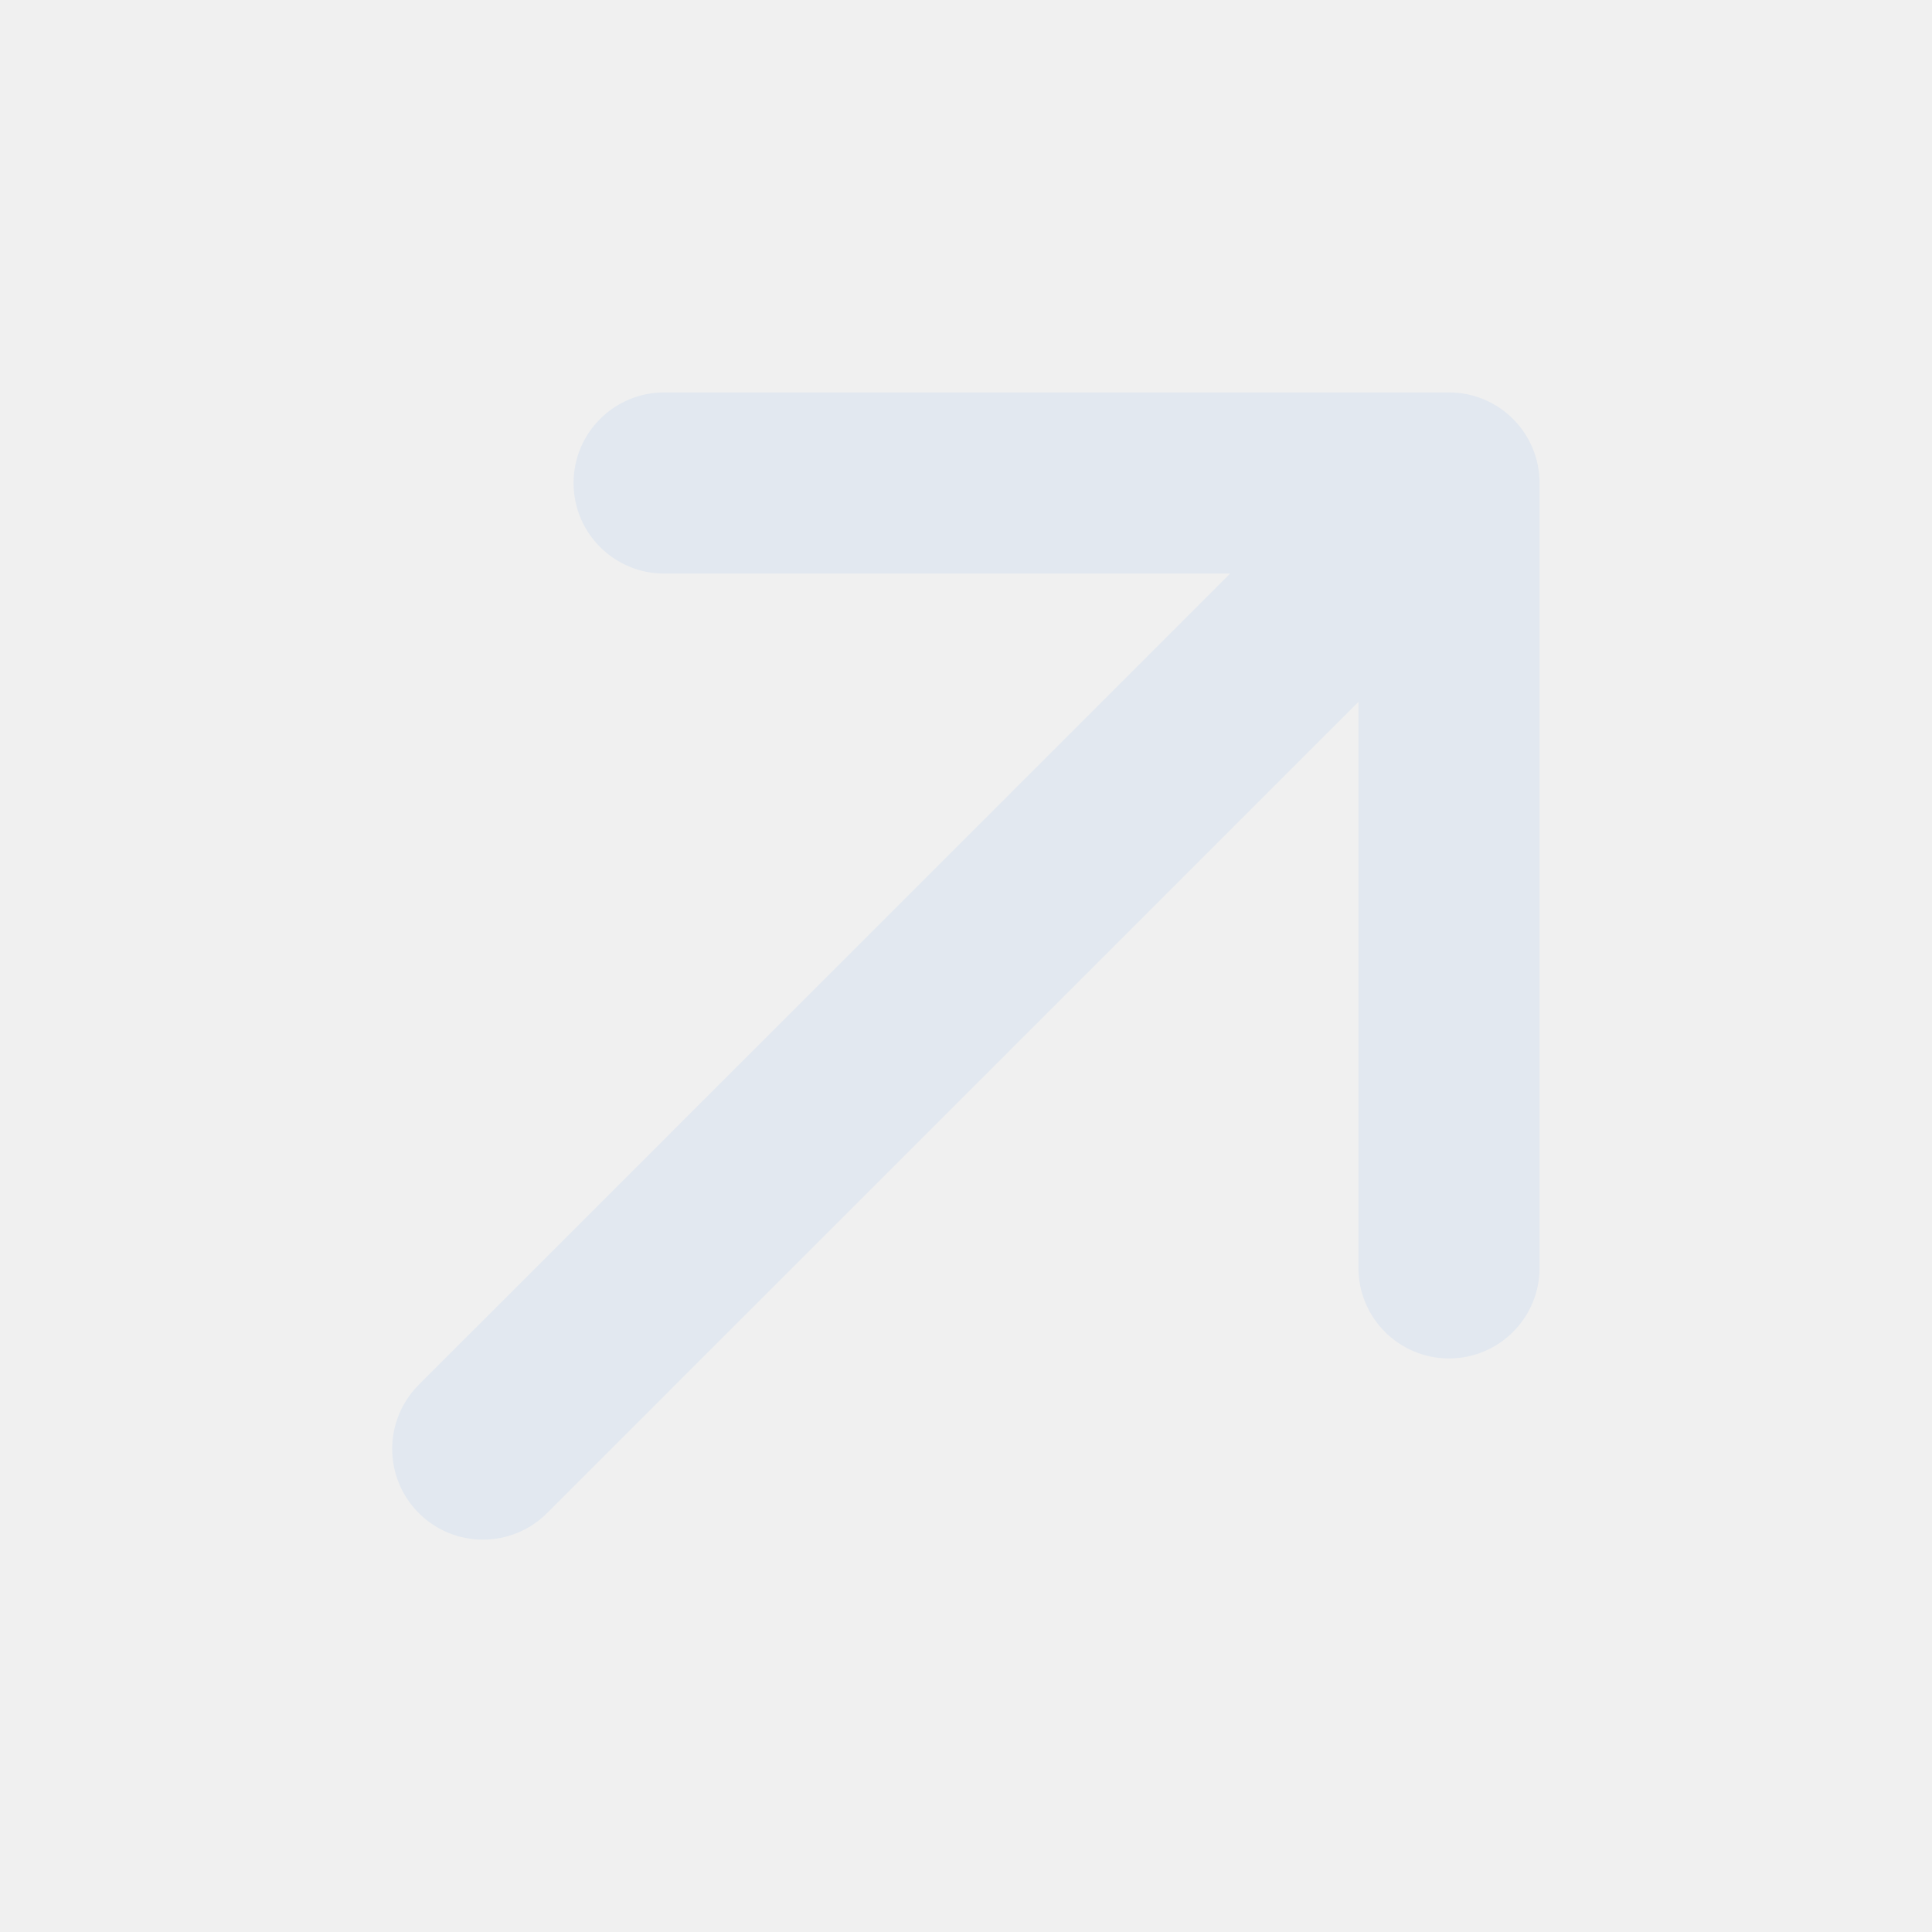
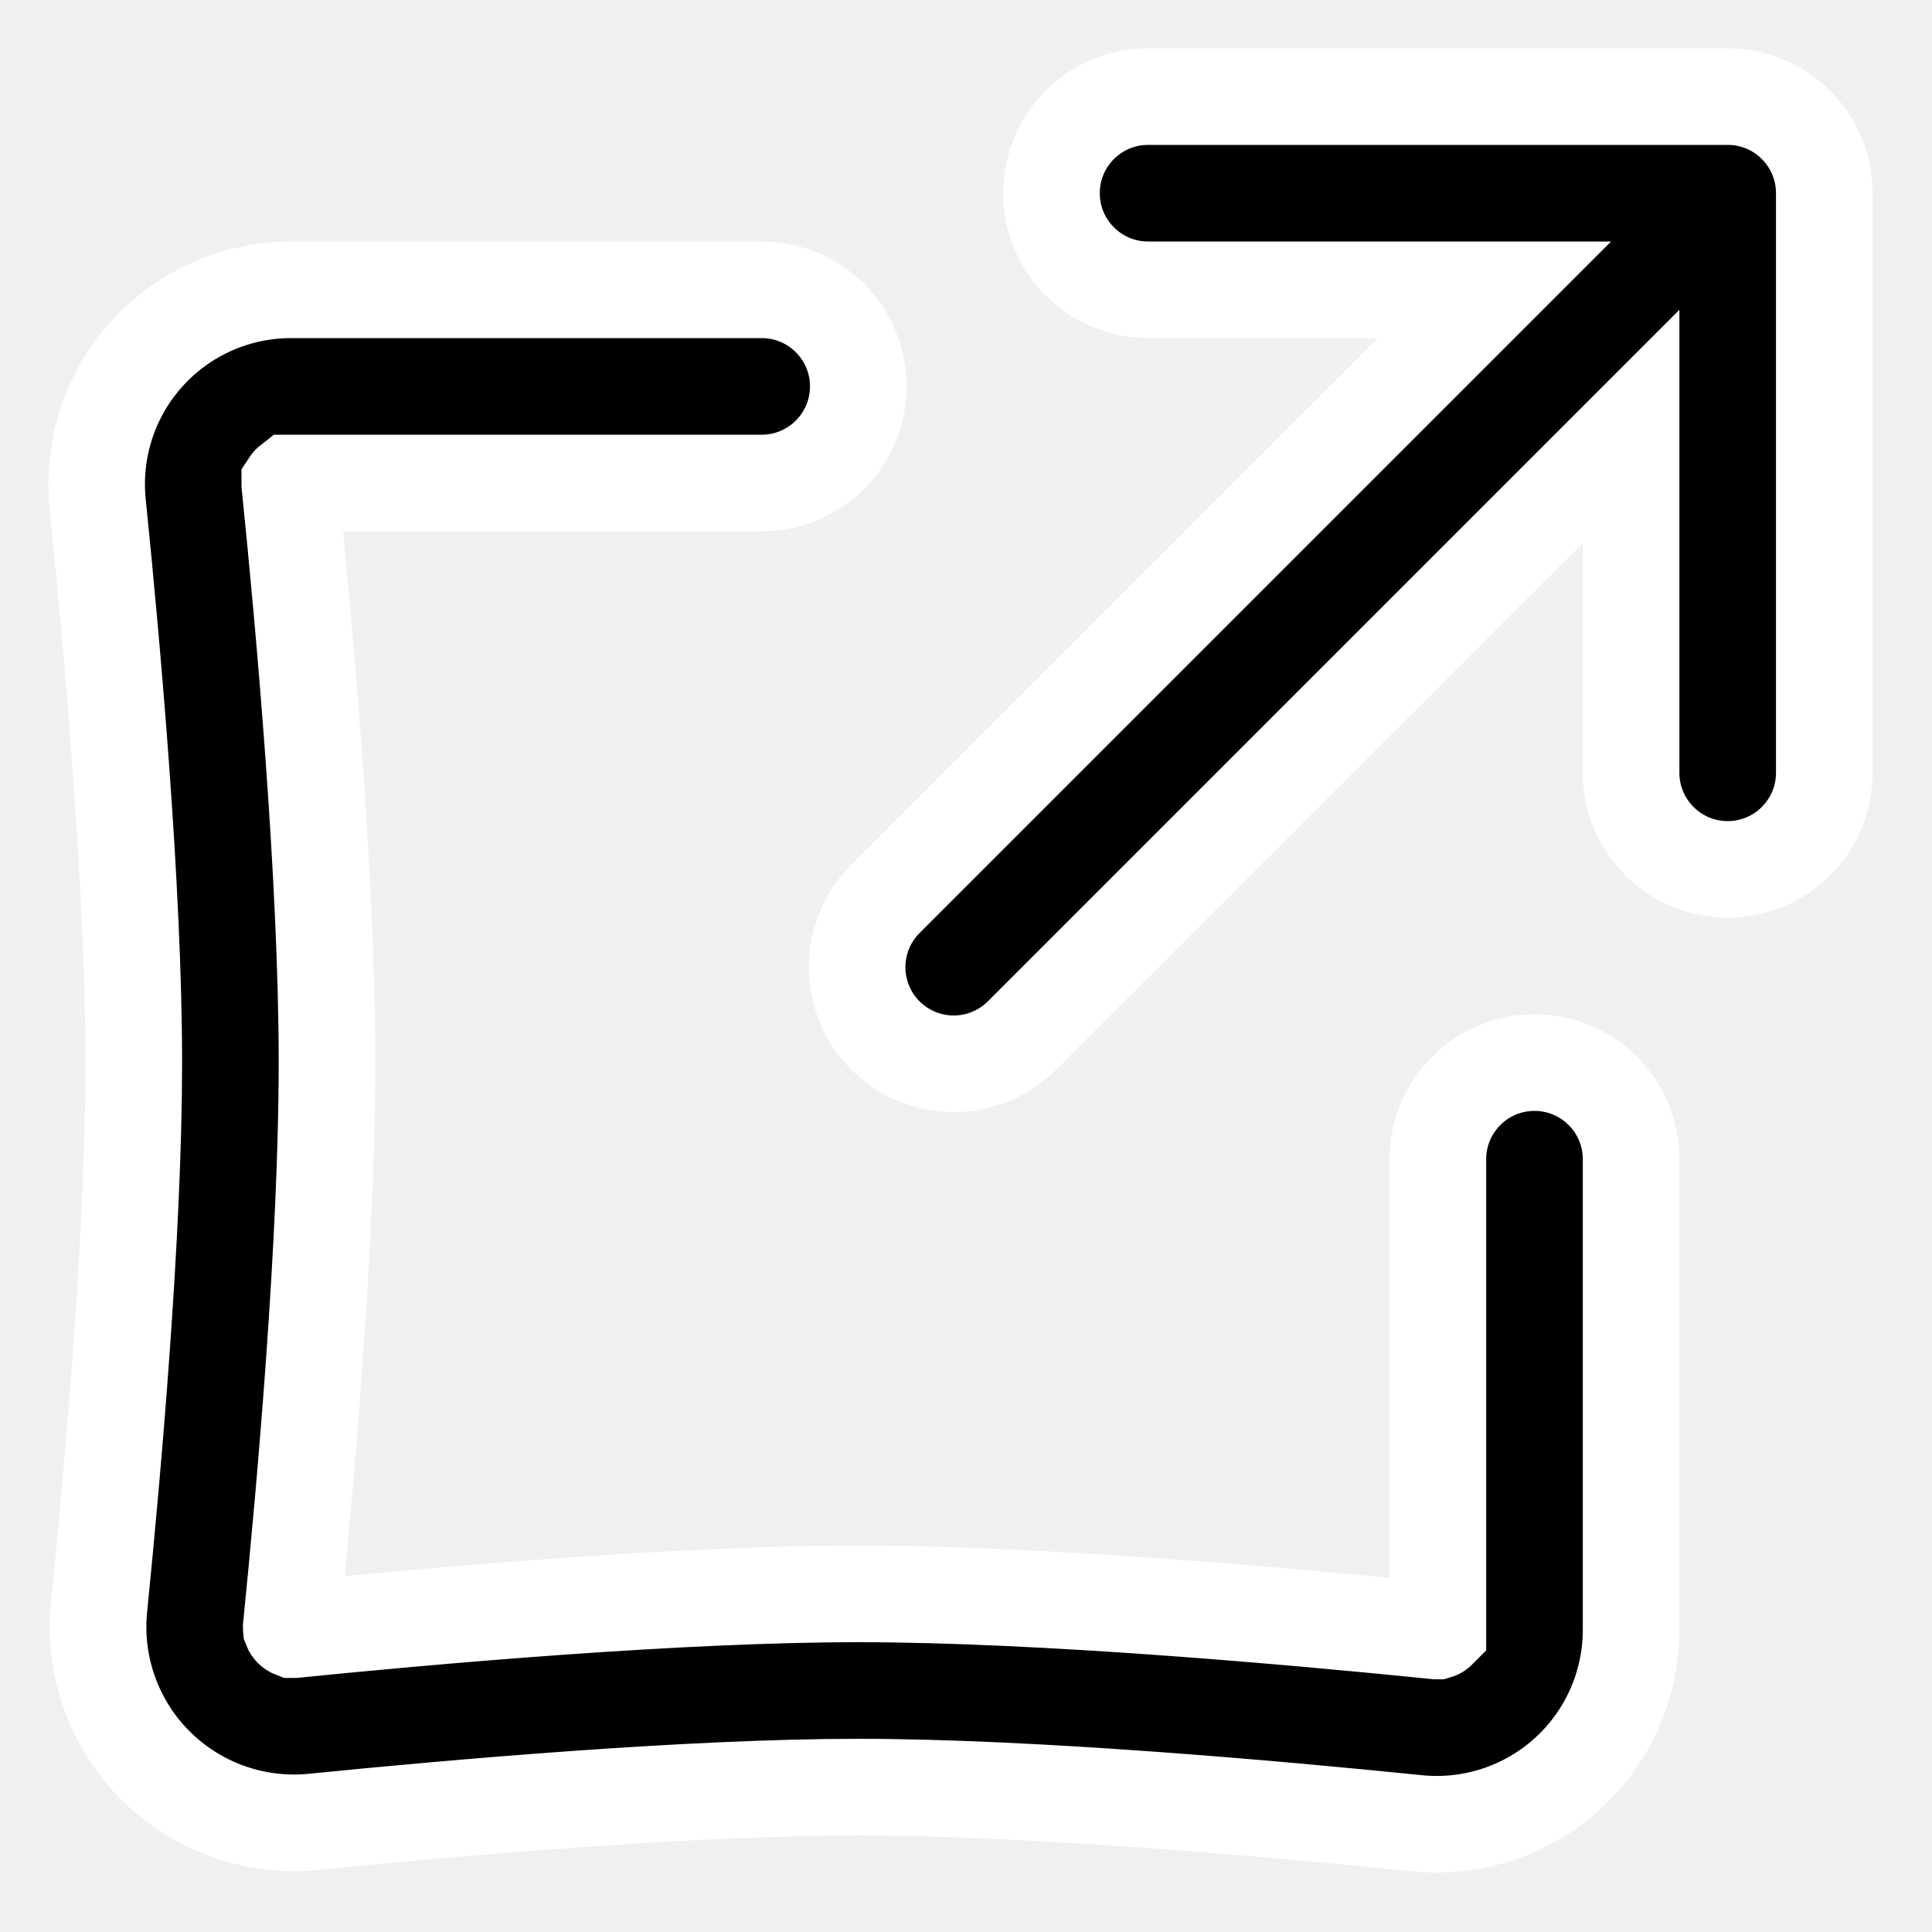
- <svg xmlns="http://www.w3.org/2000/svg" width="20" height="20" viewBox="0 0 256 256" focusable="false" color="#E2E8F0" style="user-select: none; width: 100%; height: 100%; display: inline-block; fill: #E2E8F0; color: #E2E8F0; flex-shrink: 0;">
-   <g color="#E2E8F0" weight="bold">
-     <path d="M204,64V168a12,12,0,0,1-24,0V93L72.49,200.49a12,12,0,0,1-17-17L163,76H88a12,12,0,0,1,0-24H192A12,12,0,0,1,204,64Z" />
+ <svg xmlns="http://www.w3.org/2000/svg" width="20px" height="20px" viewBox="0 0 20 20" fill="none" stroke="#ffffff">
+   <g id="SVGRepo_bgCarrier" stroke-width="0" />
+   <g id="SVGRepo_tracerCarrier" stroke-linecap="round" stroke-linejoin="round" />
+   <g id="SVGRepo_iconCarrier">
+     <path fill="#000000" fill-rule="evenodd" d="M18.885 2a1 1 0 00-1-1h-6a1 1 0 100 2h3.586L9.178 9.293a1 1 0 101.414 1.414l6.293-6.293V8a1 1 0 102 0V2zM3.009 3a2.012 2.012 0 00-1.998 2.218c.148 1.453.374 3.978.374 5.782 0 1.746-.212 4.17-.36 5.642a2.028 2.028 0 002.218 2.218c1.473-.148 3.896-.36 5.642-.36 1.804 0 4.33.226 5.782.374a2.012 2.012 0 002.218-1.998V12a1 1 0 10-2 0v4.878l-.003.003a.018.018 0 01-.006.003h-.006c-1.451-.147-4.068-.384-5.985-.384-1.857 0-4.37.222-5.842.37h-.008a.034.034 0 01-.012-.008.033.033 0 01-.008-.012.01.01 0 010-.002v-.006c.148-1.473.37-3.985.37-5.842 0-1.917-.237-4.534-.385-5.985v-.006l.004-.006A.016.016 0 013.007 5h4.878a1 1 0 000-2H3.009z" />
  </g>
</svg>
